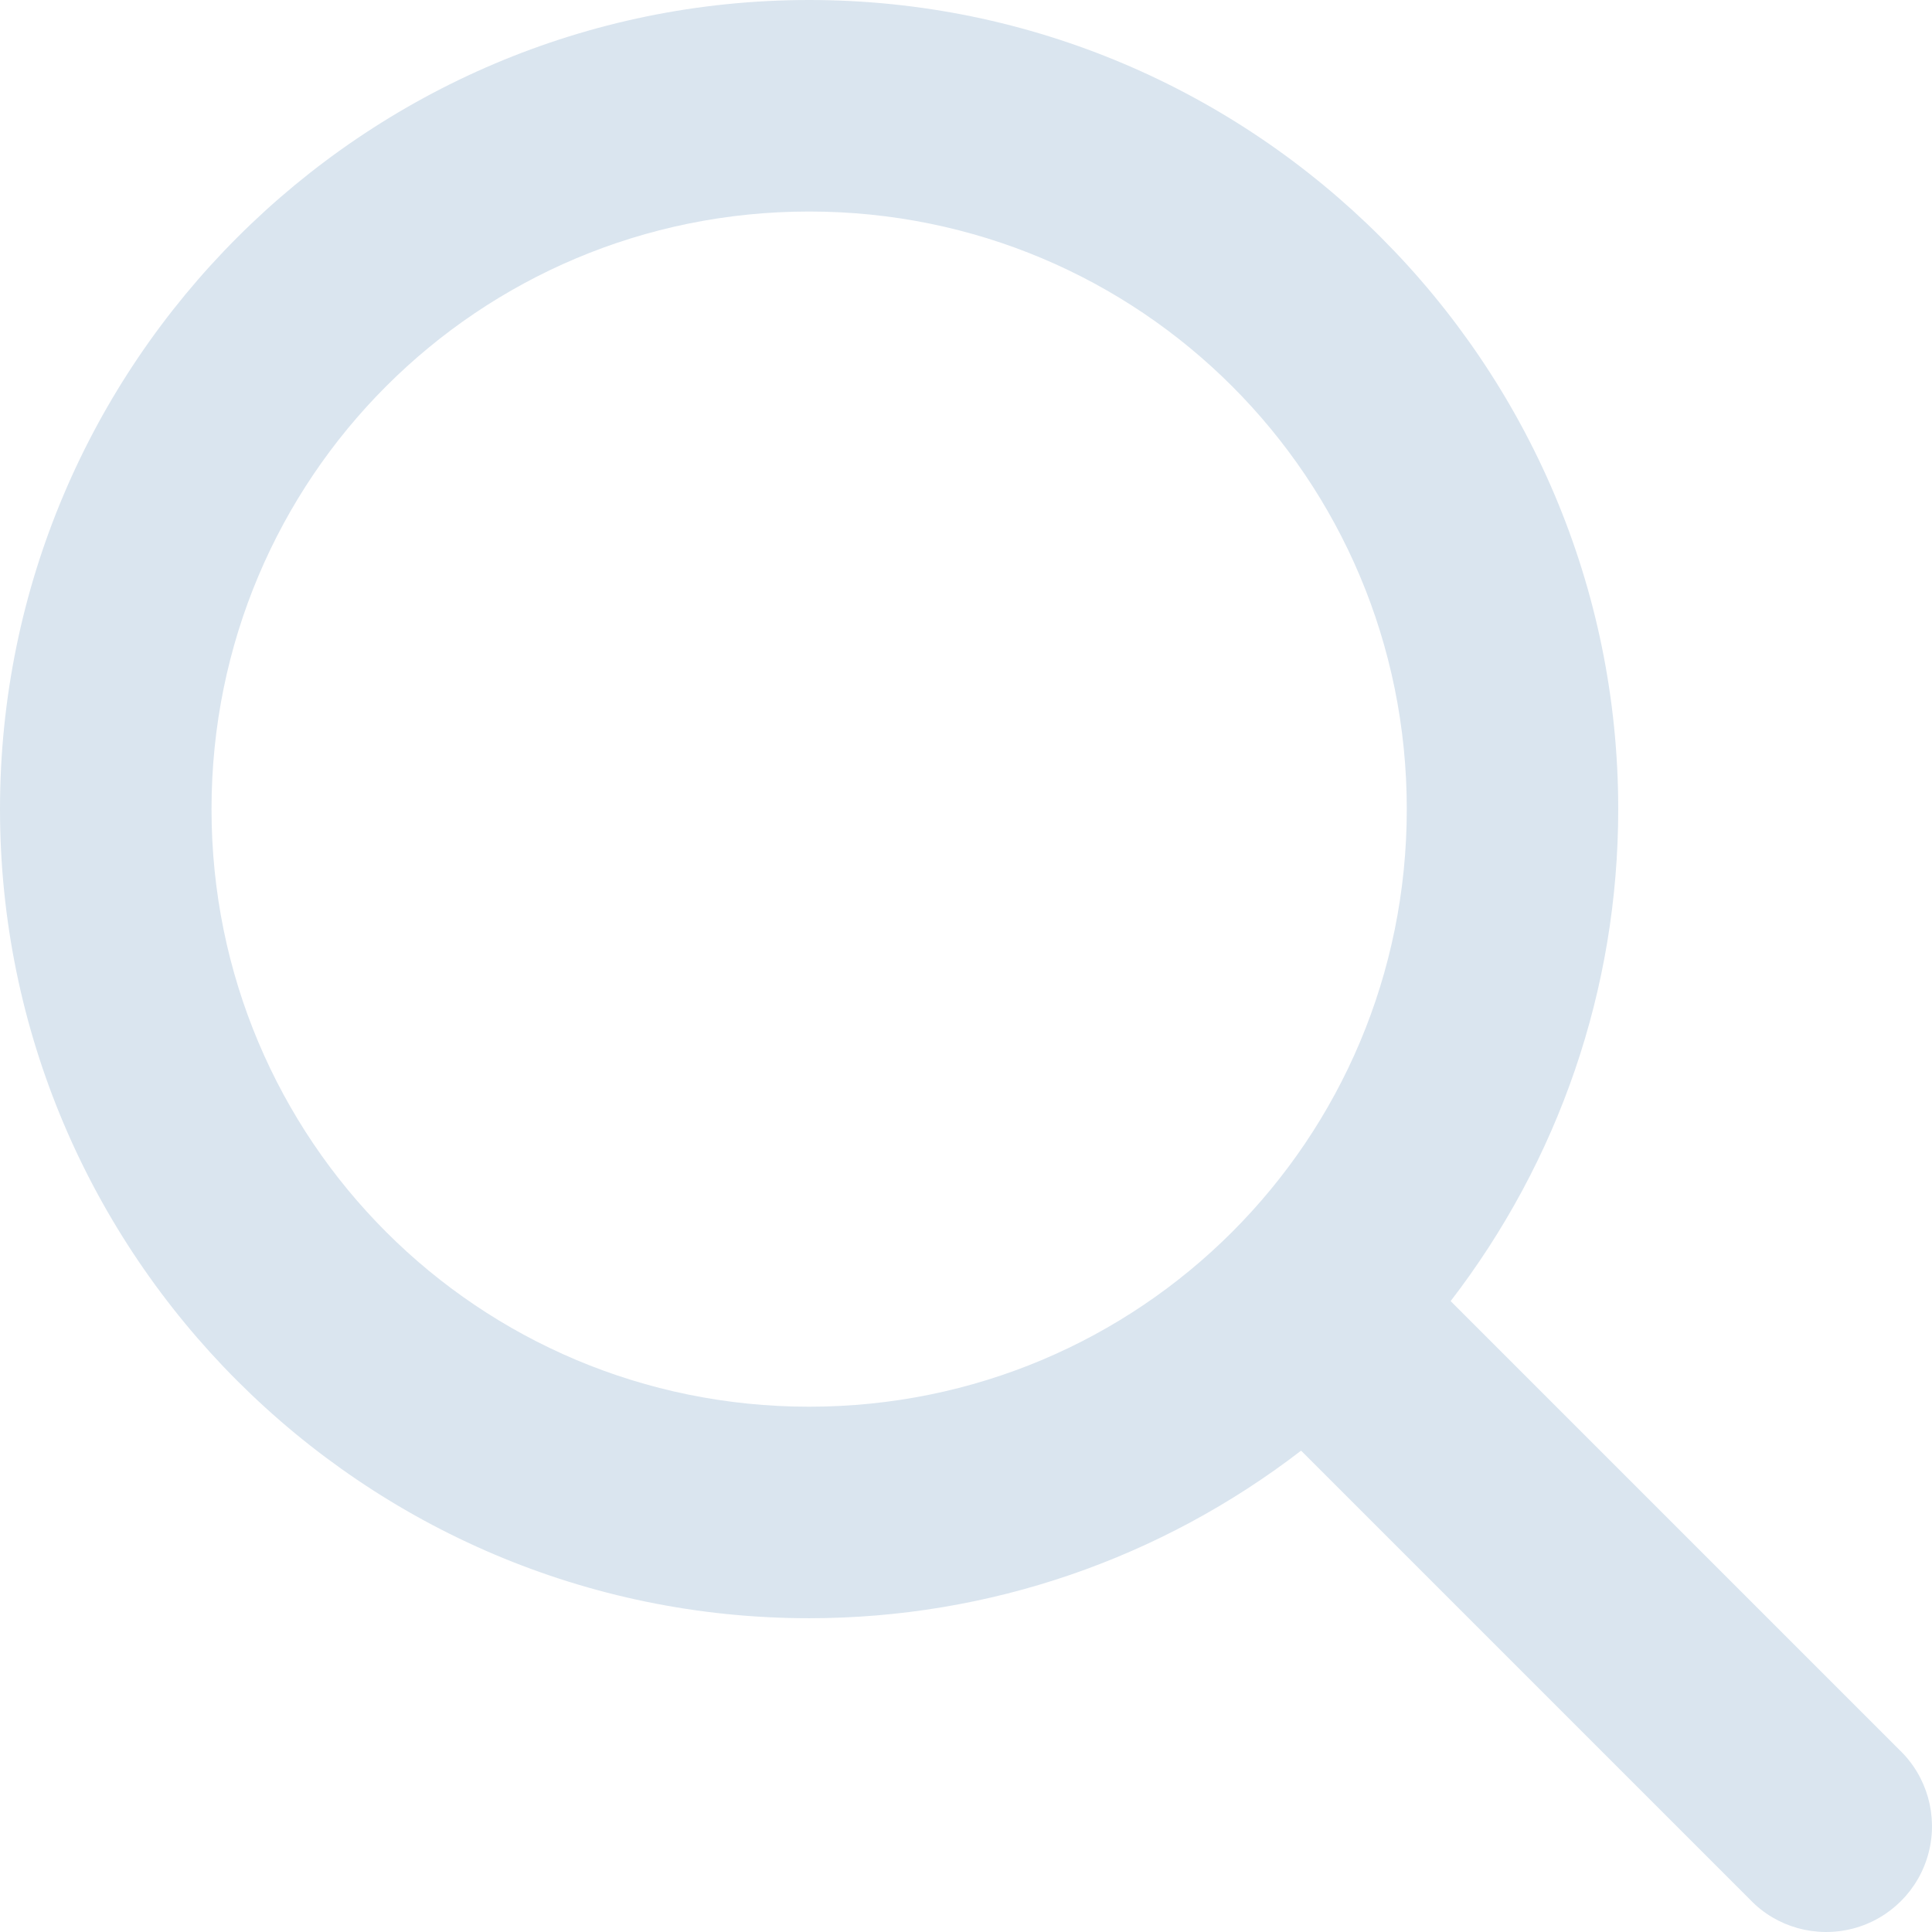
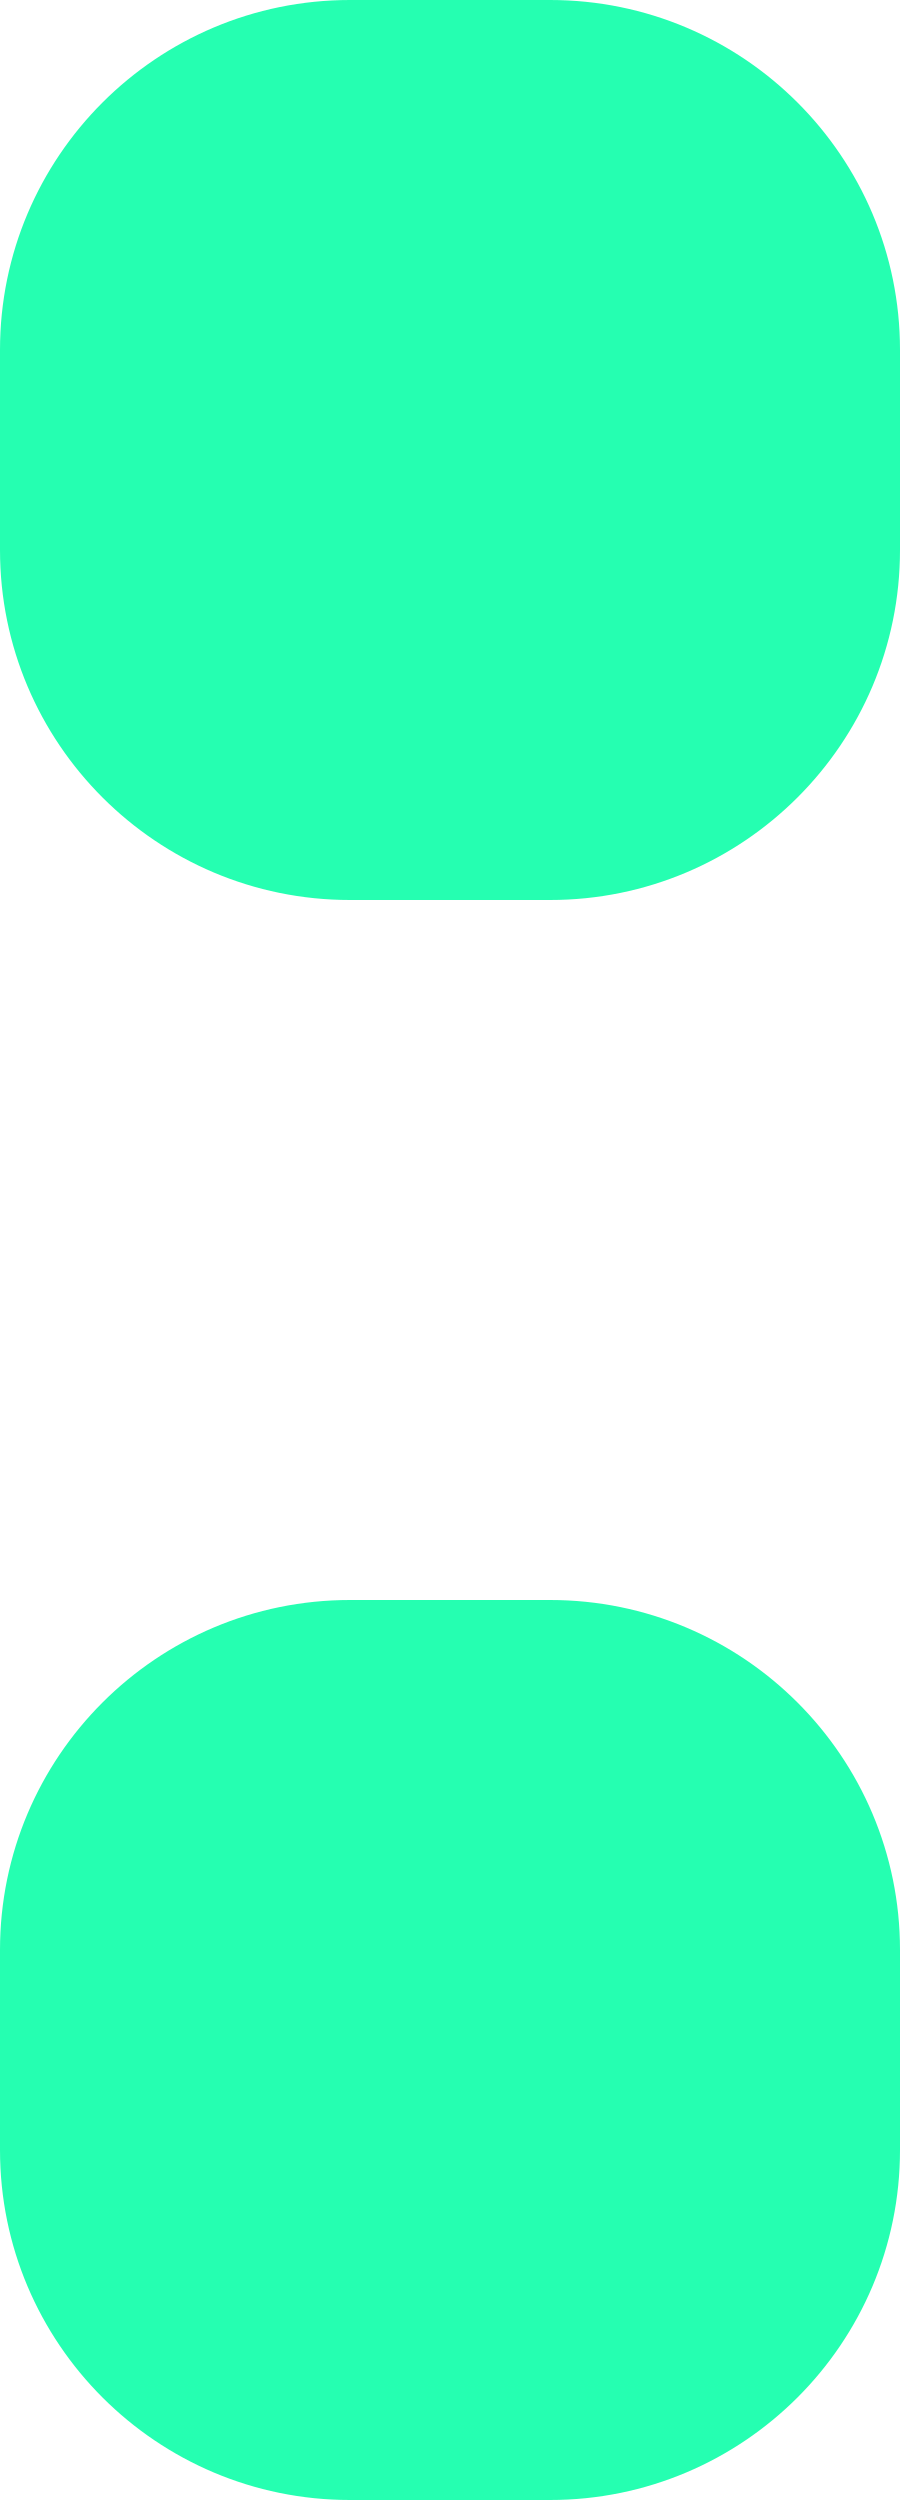
- <svg xmlns="http://www.w3.org/2000/svg" width="27px" height="27px" viewBox="0 0 27 27" version="1.1">
-   <defs />
-   <g id="Designs" stroke="none" stroke-width="1" fill="none" fill-rule="evenodd">
-     <g id="V2---No-Accounts-Open" transform="translate(-314, -29)" fill="#DAE5EF" fill-rule="nonzero">
-       <g id="Top-Nav" transform="translate(-33, 0)">
-         <path d="M358.308,51.615 C352.076,51.615 347,46.54 347,40.308 C347,34.076 352.076,29 358.308,29 C364.54,29 369.615,34.076 369.615,40.308 C369.615,42.827 368.781,45.223 367.273,47.183 L373.546,53.456 C373.932,53.826 374.087,54.377 373.952,54.895 C373.817,55.413 373.413,55.817 372.895,55.952 C372.377,56.087 371.826,55.932 371.461,55.551 L365.183,49.273 C363.223,50.781 360.827,51.615 358.308,51.615 Z M358.308,31.956 C353.682,31.956 349.956,35.682 349.956,40.308 C349.956,44.933 353.682,48.659 358.308,48.659 C362.933,48.659 366.66,44.933 366.66,40.308 C366.66,35.682 362.933,31.956 358.308,31.956 Z" id="Shape" />
-       </g>
-     </g>
-   </g>
+ <svg xmlns="http://www.w3.org/2000/svg" width="9" height="25" viewBox="0 0 9 25" fill="none">
+   <rect width="9" height="9" rx="3.5" fill="#25FFB1" />
+   <rect y="16" width="9" height="9" rx="3.5" fill="#25FFB1" />
</svg>
